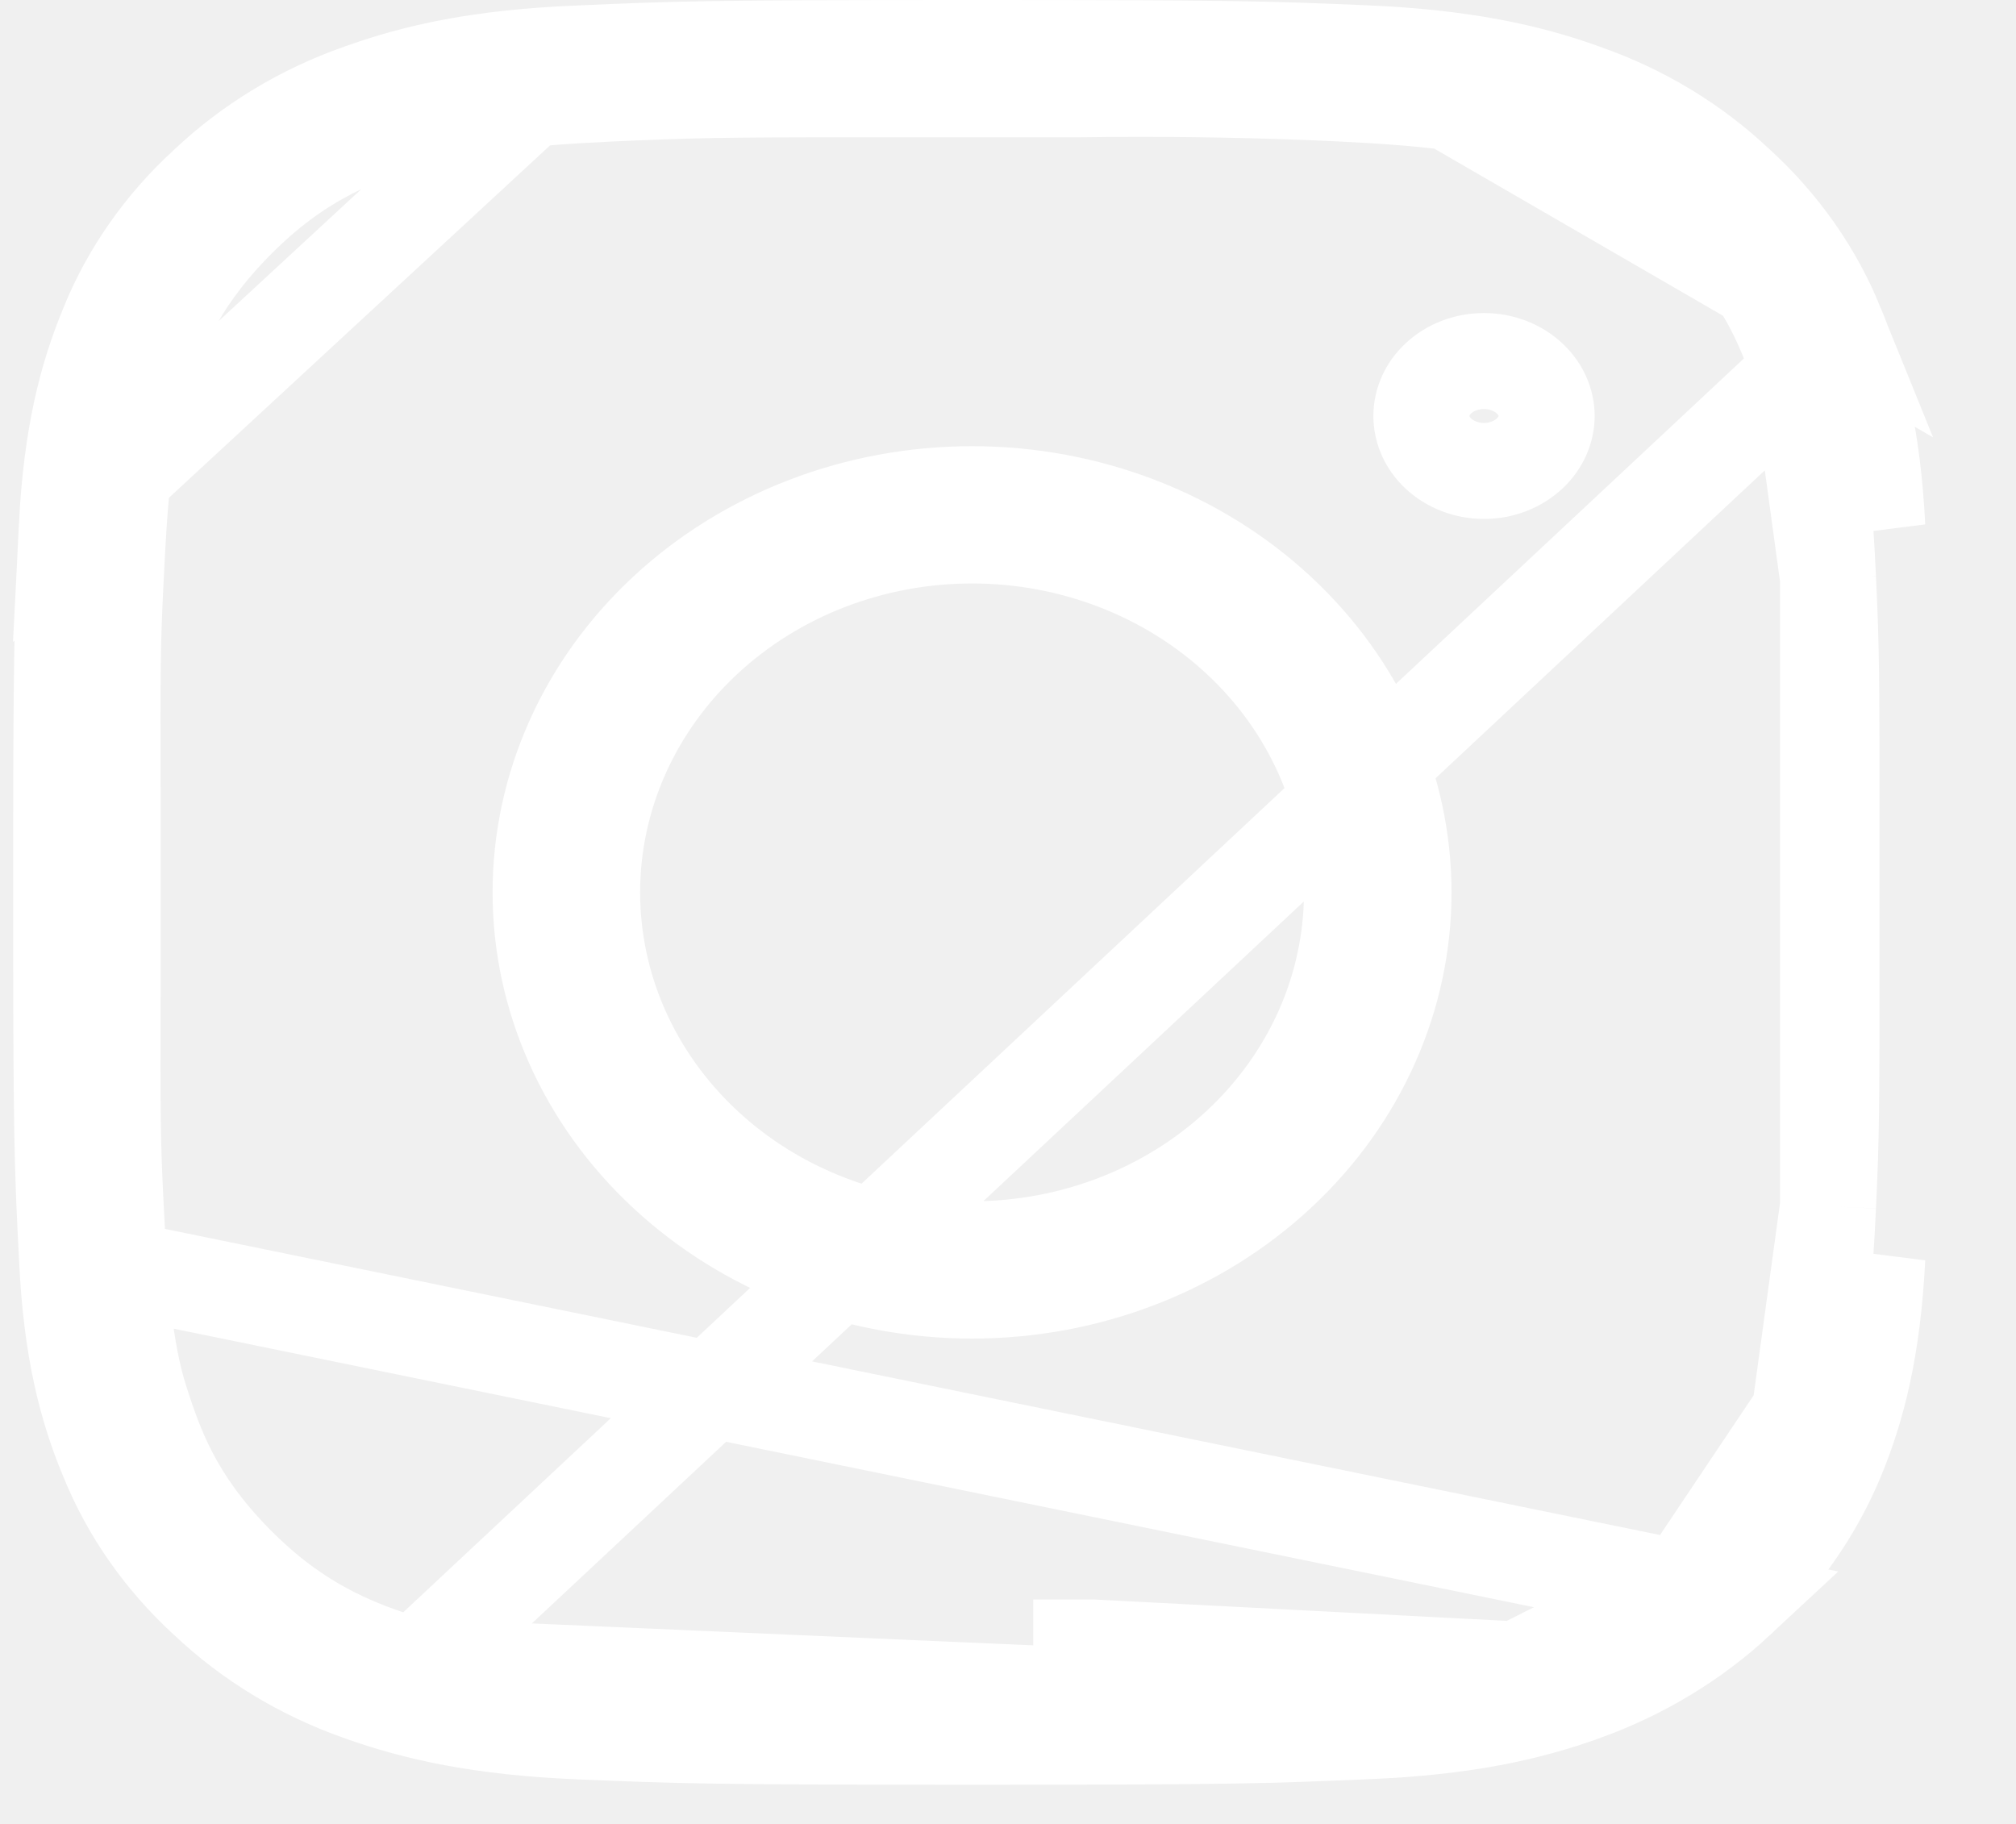
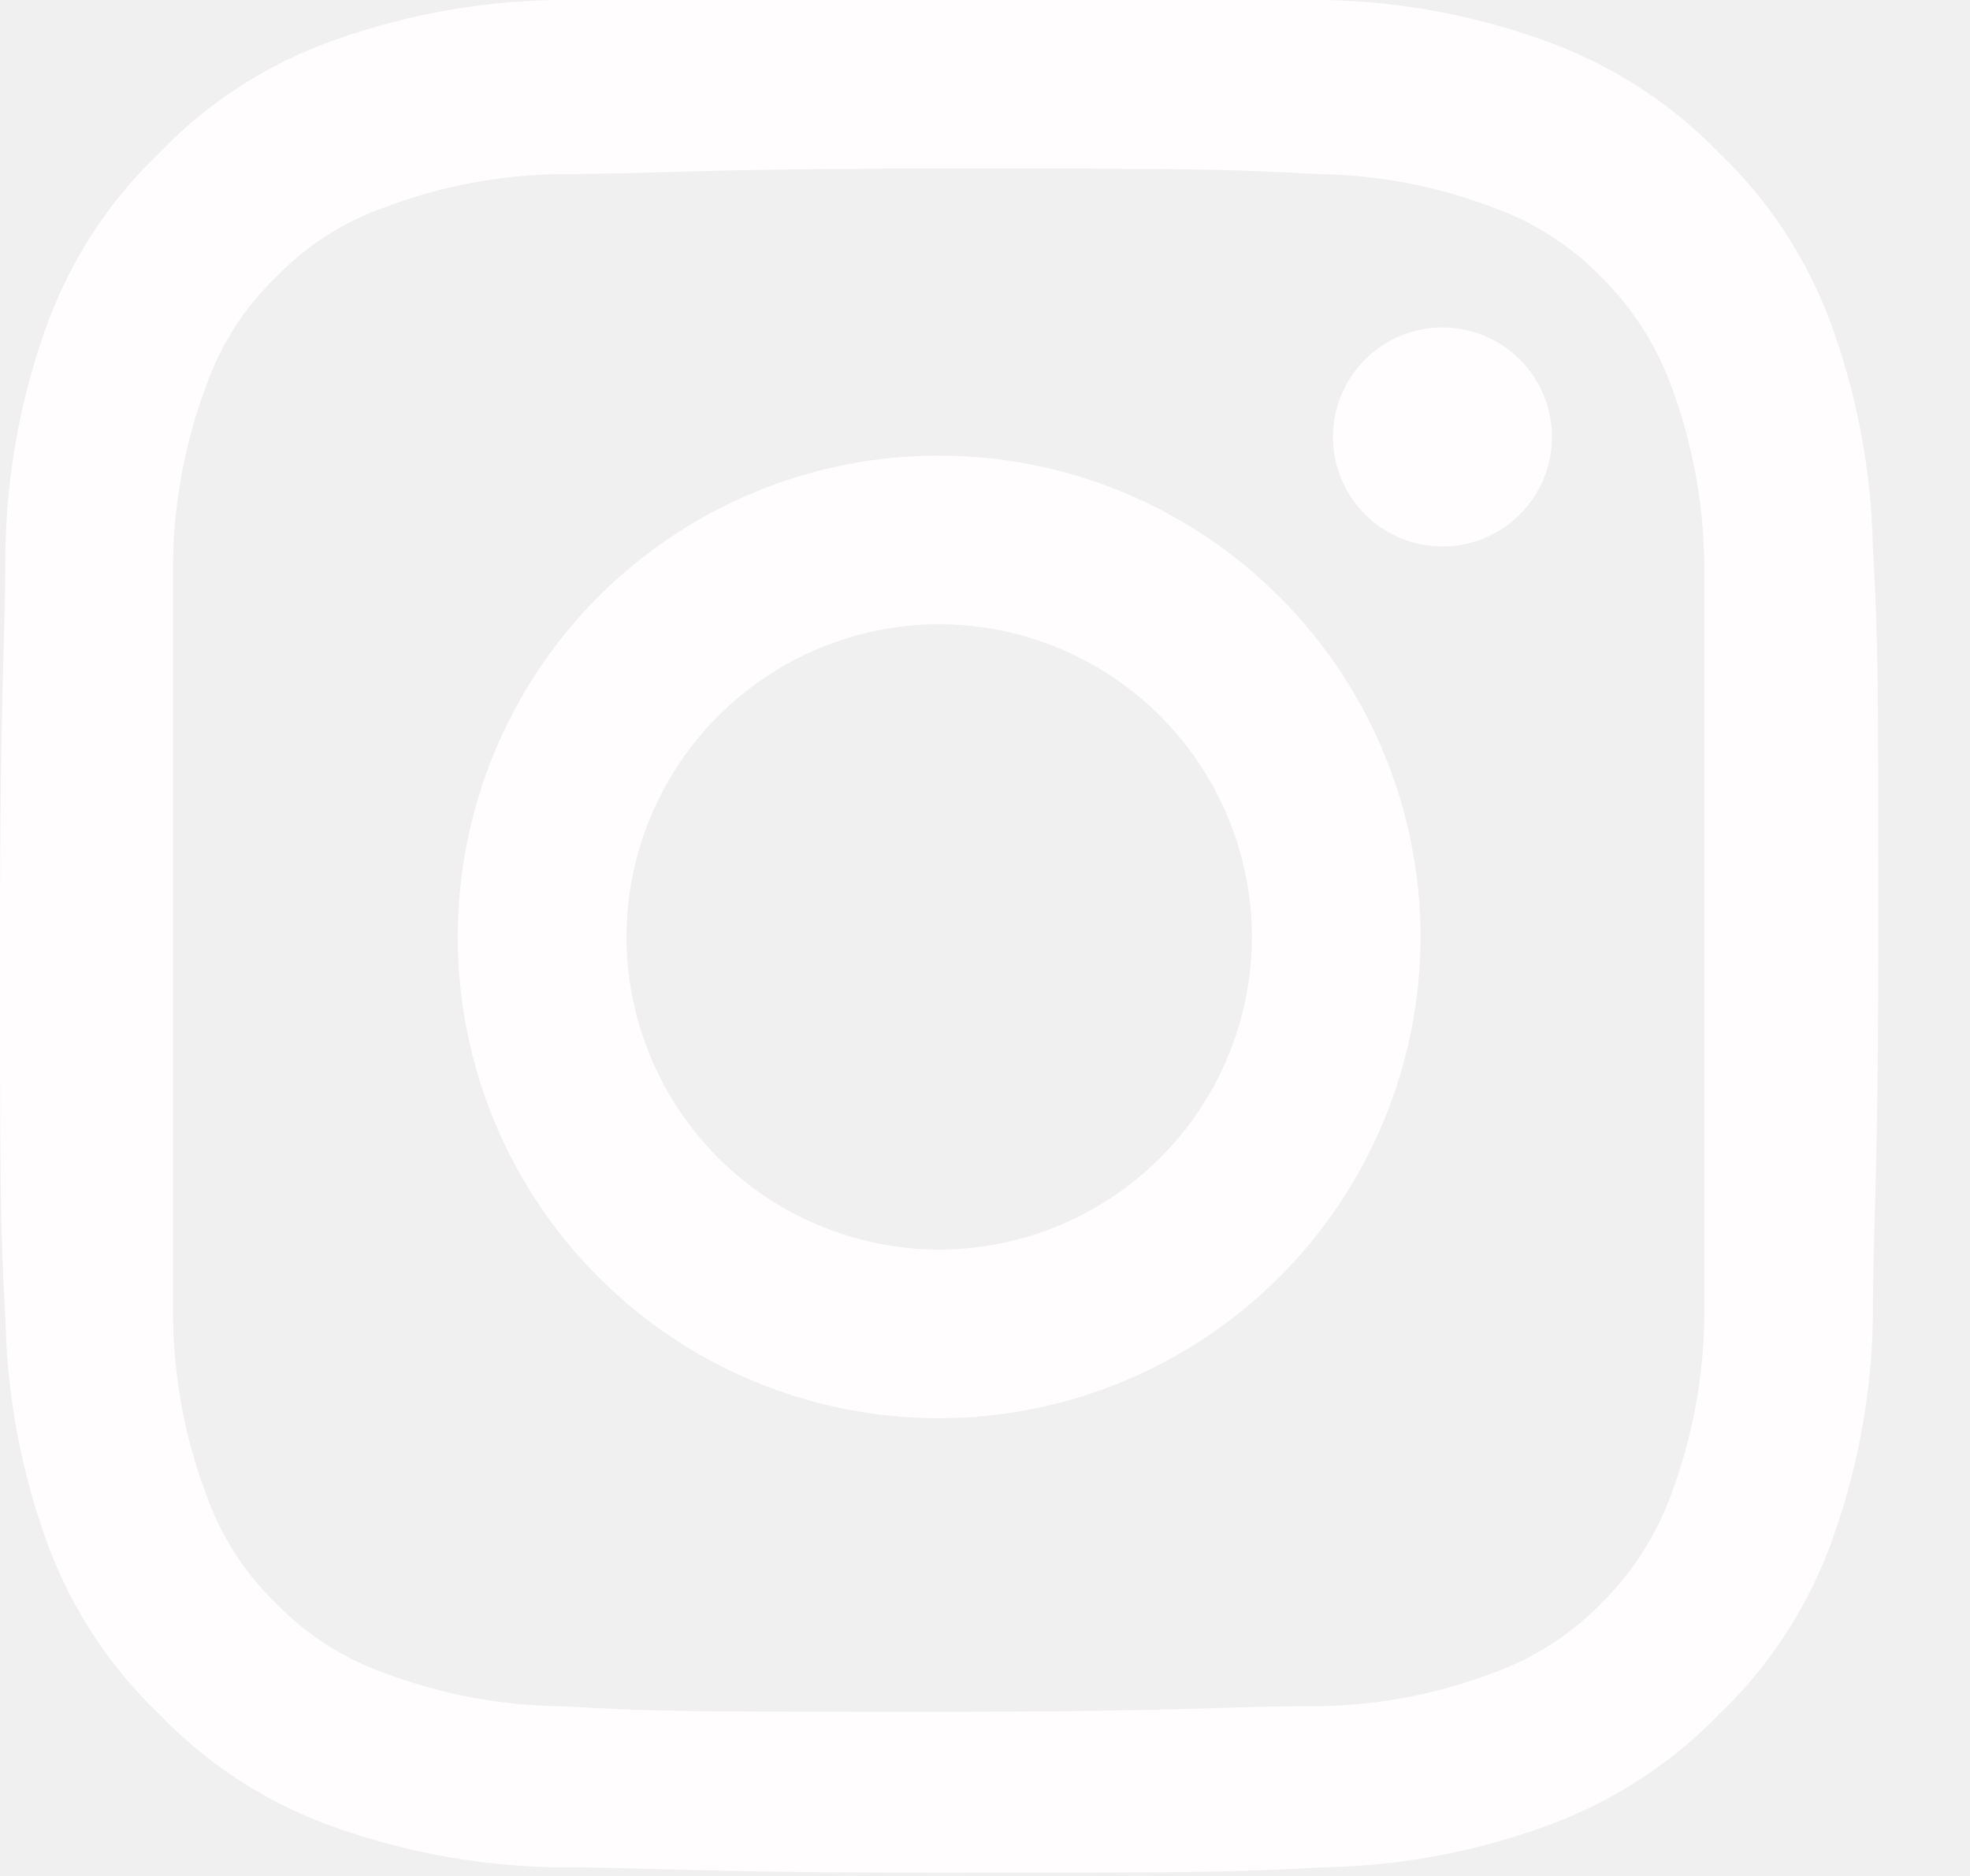
- <svg xmlns="http://www.w3.org/2000/svg" width="21" height="19" viewBox="0 0 21 19" fill="none">
-   <path d="M19.127 3.394L19.127 3.394C18.905 2.845 18.555 2.345 18.101 1.929L18.094 1.923L18.094 1.923C17.648 1.5 17.105 1.17 16.504 0.96L16.5 0.958L16.5 0.958C15.917 0.748 15.242 0.599 14.223 0.555L19.127 3.394ZM19.127 3.394L19.129 3.398M19.127 3.394L19.129 3.398M19.129 3.398C19.35 3.932 19.508 4.549 19.555 5.488L19.129 3.398ZM6.029 0.557L6.027 0.557C5.009 0.598 4.335 0.747 3.752 0.958L3.748 0.959L3.748 0.959C3.146 1.171 2.604 1.501 2.157 1.923L2.151 1.929L2.151 1.929C1.696 2.345 1.347 2.845 1.124 3.394L1.123 3.398L1.123 3.398C0.901 3.932 0.743 4.549 0.696 5.488L6.029 0.557ZM6.029 0.557C7.083 0.51 7.415 0.5 10.126 0.5C12.836 0.5 13.168 0.51 14.223 0.555L6.029 0.557ZM0.698 13.103L0.698 13.105C0.741 14.043 0.899 14.66 1.122 15.193L1.124 15.197L1.124 15.197C1.347 15.747 1.697 16.246 2.151 16.663L2.157 16.668L2.157 16.668C2.604 17.091 3.147 17.421 3.748 17.633L3.751 17.634C4.334 17.843 5.009 17.993 6.029 18.036C7.083 18.08 7.416 18.092 10.126 18.092C12.835 18.092 13.168 18.08 14.223 18.035L14.224 18.035C15.242 17.994 15.916 17.845 16.499 17.634L16.5 17.634C17.101 17.417 17.646 17.087 18.098 16.666L0.698 13.103ZM0.698 13.103C0.647 12.125 0.637 11.818 0.637 9.296C0.637 6.774 0.647 6.466 0.696 5.488L0.698 13.103ZM4.33 17.359L4.328 17.358C3.616 17.157 3.022 16.871 2.419 16.246C1.813 15.62 1.622 15.081 1.468 14.605C1.294 14.068 1.244 13.385 1.205 12.56C1.17 11.879 1.17 11.562 1.173 10.389V8.202C1.17 7.03 1.17 6.713 1.205 6.032C1.244 5.207 1.294 4.524 1.468 3.987C1.621 3.508 1.814 2.972 2.419 2.346C3.022 1.72 3.616 1.435 4.328 1.234L4.33 1.233C5.045 1.033 5.922 0.993 6.617 0.963L6.618 0.963C7.431 0.93 7.761 0.93 9.435 0.93H9.445H11.259C12.049 0.919 12.838 0.929 13.627 0.959L13.629 0.959C14.518 0.996 15.237 1.043 15.801 1.2L15.802 1.201C16.304 1.342 16.872 1.515 17.541 2.074C18.215 2.636 18.528 3.195 18.747 3.875L4.33 17.359ZM4.33 17.359C5.046 17.559 5.922 17.597 6.617 17.627M4.33 17.359L11.262 17.662H9.445H9.434C7.761 17.662 7.43 17.662 6.617 17.627M15.802 17.391L15.801 17.392C15.237 17.548 14.517 17.594 13.629 17.633M15.802 17.391L11.383 17.162L11.263 17.162V17.662L11.389 17.662C12.577 17.663 12.916 17.663 13.629 17.633M15.802 17.391C16.305 17.25 16.874 17.075 17.541 16.517L17.541 16.517M15.802 17.391L17.541 16.517M13.629 17.633L13.608 17.133L13.63 17.633C13.629 17.633 13.629 17.633 13.629 17.633ZM6.617 17.627L6.639 17.127L6.617 17.627C6.617 17.627 6.617 17.627 6.617 17.627ZM17.541 16.517C18.213 15.955 18.526 15.395 18.747 14.718L18.747 14.717M17.541 16.517L18.747 14.717M18.747 14.717C18.967 14.039 19.01 13.211 19.042 12.565L19.042 12.565M18.747 14.717L19.042 12.565M19.042 12.565C19.078 11.806 19.078 11.498 19.078 9.947V9.935V8.662V8.651C19.078 7.095 19.078 6.787 19.042 6.027L19.042 6.026M19.042 12.565L19.042 6.026M19.042 6.026C19.01 5.381 18.967 4.553 18.748 3.875L19.042 6.026ZM19.129 15.194C19.35 14.66 19.508 14.042 19.555 13.104C19.555 13.104 19.555 13.104 19.555 13.104L19.129 15.194ZM19.129 15.194C18.9 15.742 18.549 16.245 18.098 16.666L19.129 15.194ZM10.126 5.578C9.087 5.578 8.084 5.962 7.34 6.655C6.594 7.349 6.168 8.298 6.168 9.296C6.168 10.294 6.594 11.243 7.34 11.937C8.084 12.63 9.087 13.014 10.126 13.014C11.164 13.014 12.167 12.63 12.911 11.937C13.657 11.243 14.083 10.294 14.083 9.296C14.083 8.298 13.657 7.349 12.911 6.655C12.167 5.962 11.164 5.578 10.126 5.578ZM5.631 9.296C5.631 8.208 6.095 7.156 6.935 6.375C7.775 5.593 8.922 5.148 10.126 5.148C11.329 5.148 12.476 5.593 13.316 6.375C14.156 7.156 14.62 8.208 14.62 9.296C14.62 10.384 14.156 11.435 13.316 12.216C12.476 12.999 11.329 13.444 10.126 13.444C8.922 13.444 7.775 12.999 6.935 12.216C6.095 11.435 5.631 10.384 5.631 9.296ZM15.932 4.726C15.812 4.837 15.642 4.906 15.458 4.906C15.274 4.906 15.104 4.837 14.984 4.726C14.865 4.615 14.806 4.473 14.806 4.333C14.806 4.194 14.865 4.051 14.984 3.941C15.104 3.829 15.274 3.761 15.458 3.761C15.642 3.761 15.812 3.829 15.932 3.941C16.051 4.051 16.111 4.194 16.111 4.333C16.111 4.473 16.051 4.615 15.932 4.726Z" fill="transparent" stroke="#fff" />
+ <svg xmlns="http://www.w3.org/2000/svg" width="21" height="20" viewBox="0 0 21 20" fill="none">
+   <path d="M10.006 1.798C12.68 1.798 12.995 1.798 14.046 1.856C14.68 1.864 15.308 1.982 15.902 2.207C16.343 2.362 16.743 2.618 17.07 2.954C17.402 3.283 17.658 3.681 17.817 4.121C18.038 4.716 18.157 5.344 18.167 5.978C18.167 7.04 18.167 7.356 18.167 10.029C18.167 12.703 18.167 13.006 18.167 14.069C18.157 14.703 18.038 15.331 17.817 15.925C17.658 16.365 17.402 16.764 17.07 17.093C16.743 17.429 16.343 17.684 15.902 17.84C15.308 18.065 14.68 18.183 14.046 18.19C12.995 18.19 12.68 18.249 10.006 18.249C7.332 18.249 7.029 18.249 5.966 18.19C5.332 18.182 4.704 18.063 4.11 17.84C3.668 17.686 3.268 17.43 2.942 17.093C2.605 16.767 2.35 16.367 2.195 15.925C1.973 15.331 1.855 14.703 1.845 14.069C1.845 13.006 1.845 12.691 1.845 10.029C1.845 7.367 1.845 7.04 1.845 5.978C1.855 5.344 1.973 4.716 2.195 4.121C2.35 3.679 2.605 3.279 2.942 2.954C3.268 2.617 3.668 2.361 4.11 2.207C4.704 1.983 5.332 1.865 5.966 1.856C7.029 1.856 7.344 1.798 10.006 1.798ZM10.006 0C7.297 0 6.959 0 5.884 0C5.054 0.018 4.233 0.176 3.456 0.467C2.789 0.721 2.187 1.119 1.693 1.635C1.178 2.128 0.779 2.731 0.525 3.398C0.234 4.175 0.077 4.996 0.058 5.826C0.058 6.9 0 7.239 0 9.959C0 12.68 -5.34579e-06 13.006 0.058 14.081C0.077 14.911 0.234 15.732 0.525 16.509C0.779 17.176 1.178 17.778 1.693 18.272C2.187 18.787 2.789 19.186 3.456 19.44C4.233 19.731 5.054 19.888 5.884 19.907C6.959 19.907 7.297 19.965 10.006 19.965C12.714 19.965 13.065 19.965 14.127 19.907C14.957 19.891 15.779 19.733 16.556 19.44C17.226 19.186 17.832 18.787 18.33 18.272C18.846 17.778 19.244 17.176 19.498 16.509C19.789 15.732 19.947 14.911 19.965 14.081C19.965 13.006 20.023 12.668 20.023 9.959C20.023 7.25 20.023 6.9 19.965 5.826C19.947 4.996 19.789 4.175 19.498 3.398C19.244 2.731 18.846 2.128 18.33 1.635C17.832 1.119 17.226 0.72 16.556 0.467C15.779 0.174 14.957 0.016 14.127 0C13.065 0 12.726 0 10.006 0Z" fill="#FFFDFE" />
+   <path d="M10.006 4.857C9.332 4.857 8.664 4.99 8.042 5.248C7.419 5.507 6.854 5.885 6.377 6.362C5.901 6.84 5.524 7.406 5.267 8.029C5.01 8.652 4.879 9.32 4.88 9.994C4.88 11.354 5.42 12.657 6.382 13.618C7.343 14.58 8.646 15.12 10.006 15.12C11.366 15.12 12.671 14.58 13.634 13.619C14.597 12.658 15.14 11.355 15.143 9.994C15.143 8.632 14.602 7.325 13.638 6.362C12.675 5.398 11.368 4.857 10.006 4.857ZM10.006 13.322C9.124 13.319 8.28 12.967 7.656 12.344C7.033 11.72 6.681 10.876 6.678 9.994C6.678 9.111 7.029 8.263 7.652 7.637C8.276 7.011 9.122 6.658 10.006 6.655C10.891 6.655 11.741 7.007 12.367 7.633C12.993 8.259 13.345 9.109 13.345 9.994C13.342 10.878 12.989 11.724 12.363 12.348C11.737 12.972 10.889 13.322 10.006 13.322Z" fill="#FFFDFE" />
+   <path d="M16.544 4.659C16.544 4.968 16.421 5.265 16.202 5.484C15.983 5.703 15.686 5.826 15.377 5.826C15.067 5.826 14.77 5.703 14.551 5.484C14.332 5.265 14.209 4.968 14.209 4.659C14.209 4.349 14.332 4.052 14.551 3.833C14.77 3.614 15.067 3.491 15.377 3.491C15.686 3.491 15.983 3.614 16.202 3.833C16.421 4.052 16.544 4.349 16.544 4.659Z" fill="#FFFDFE" />
</svg>
